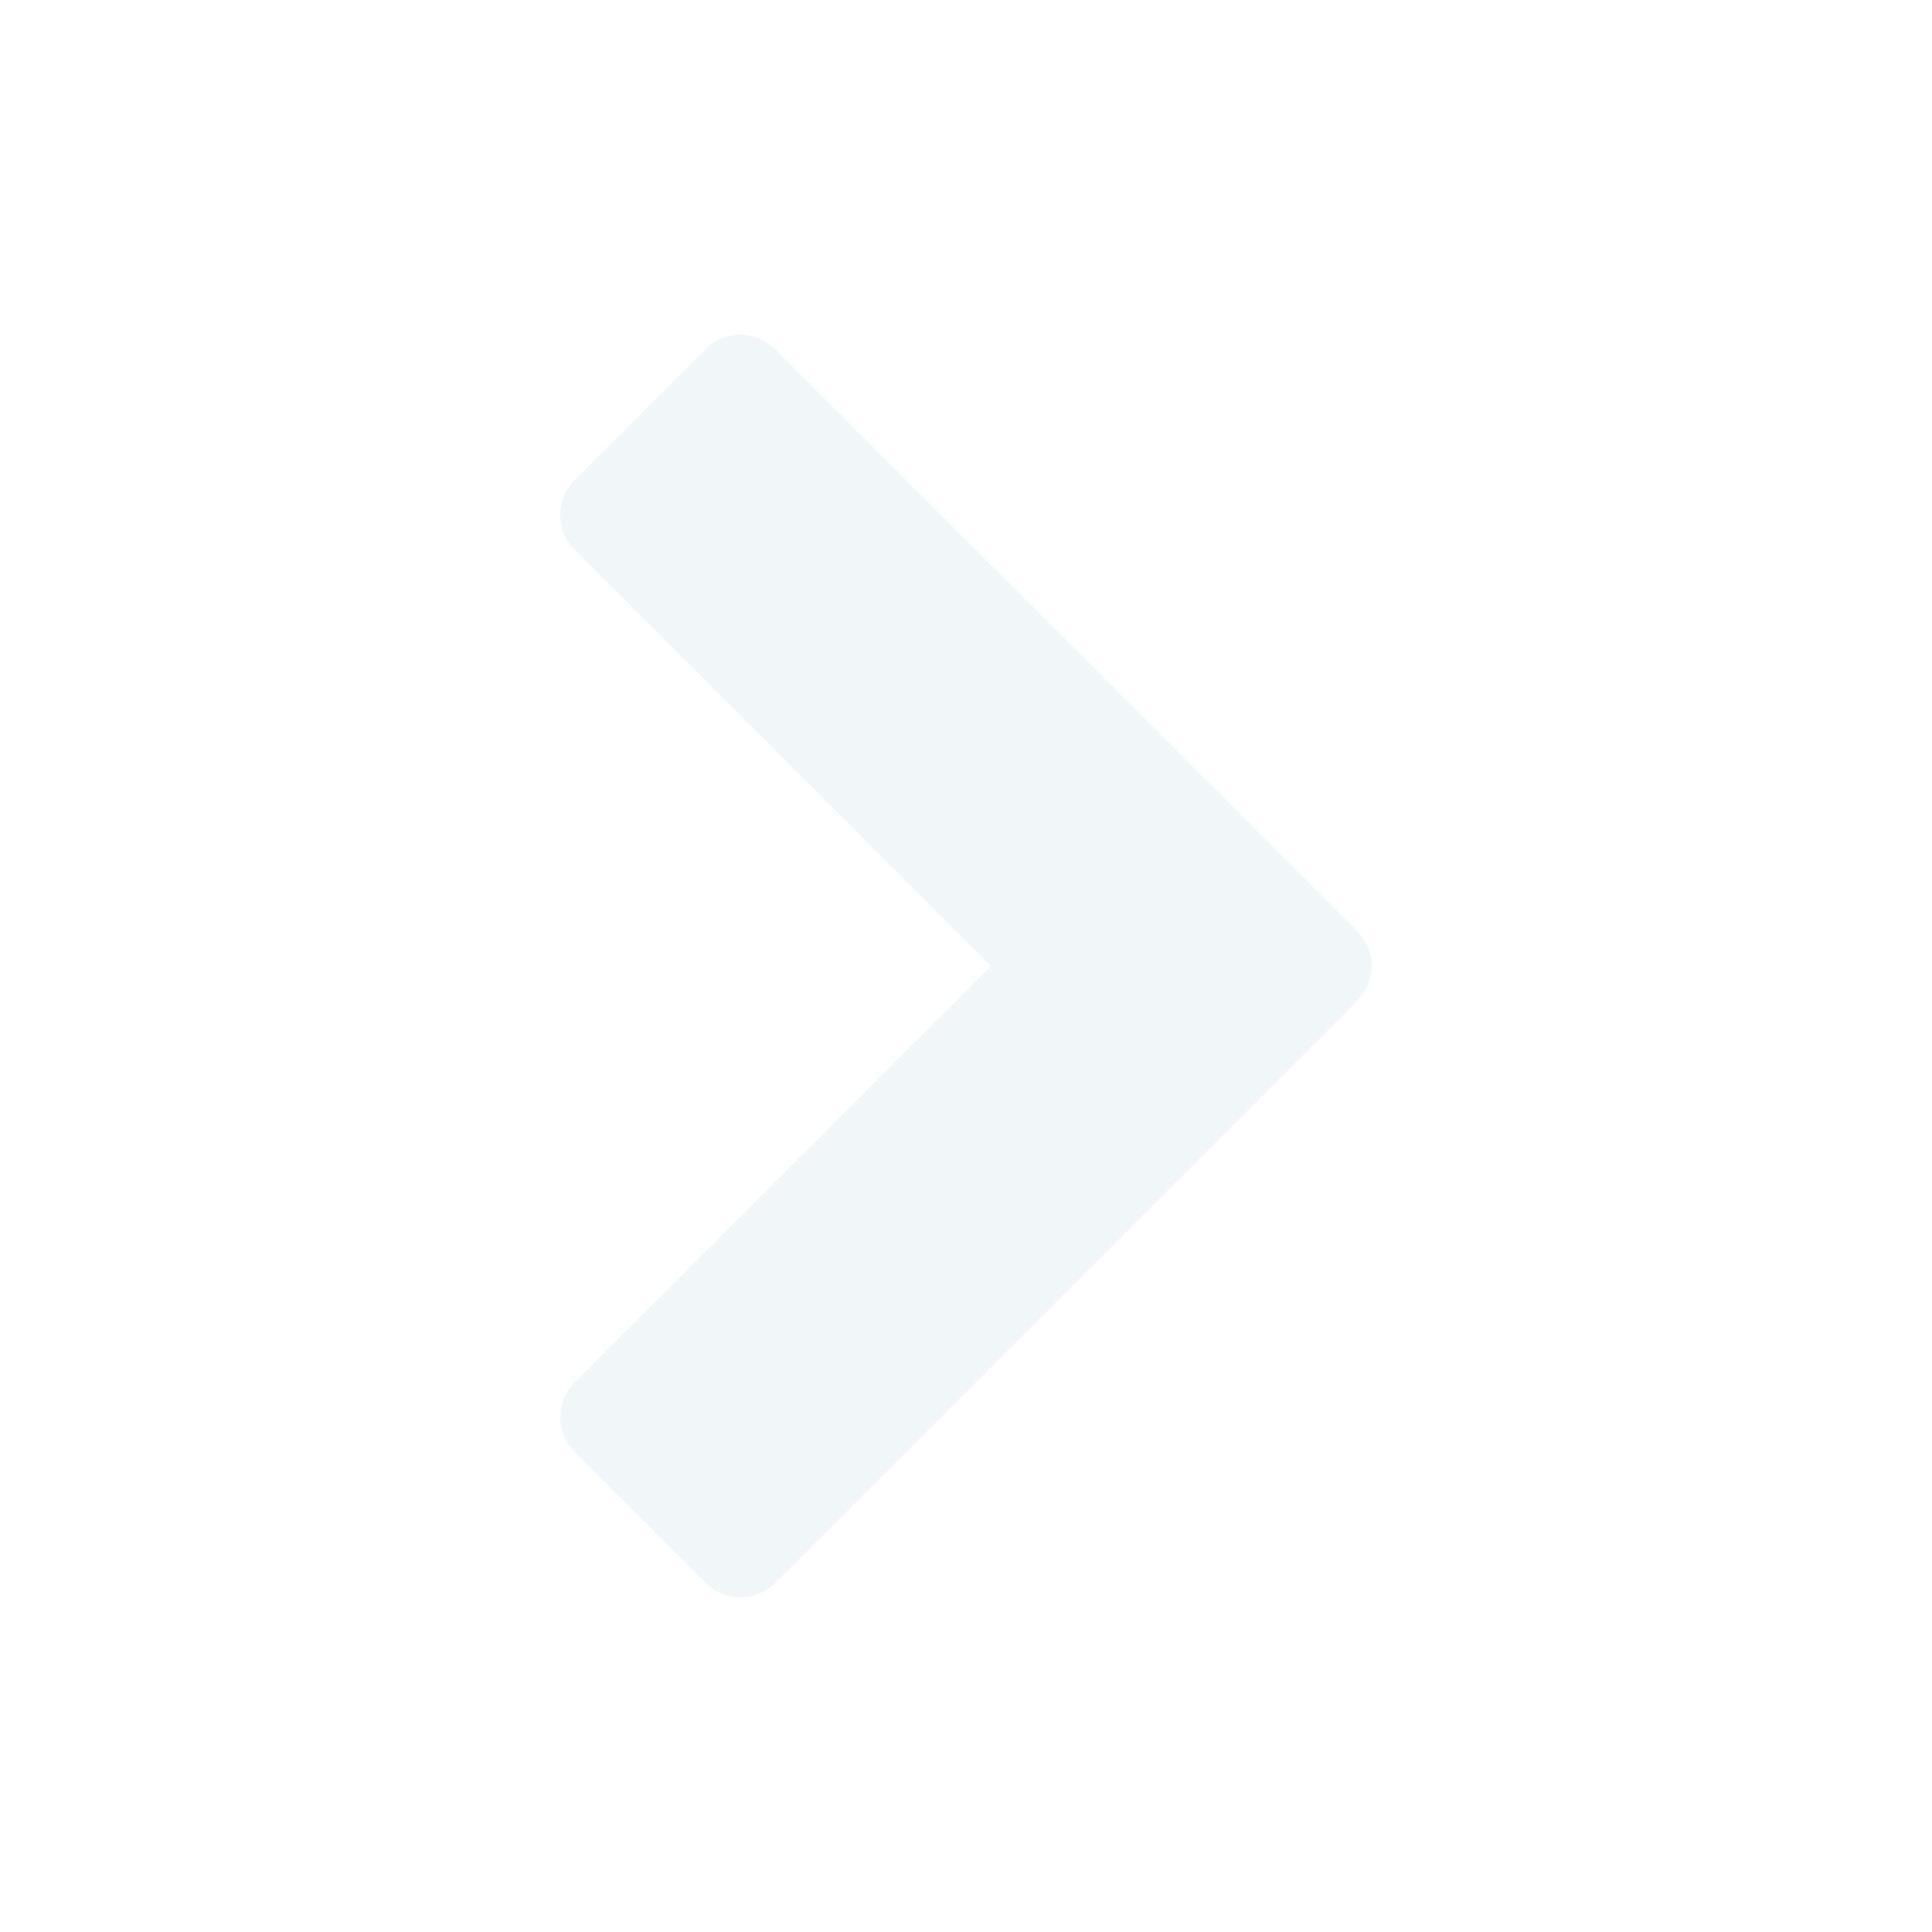
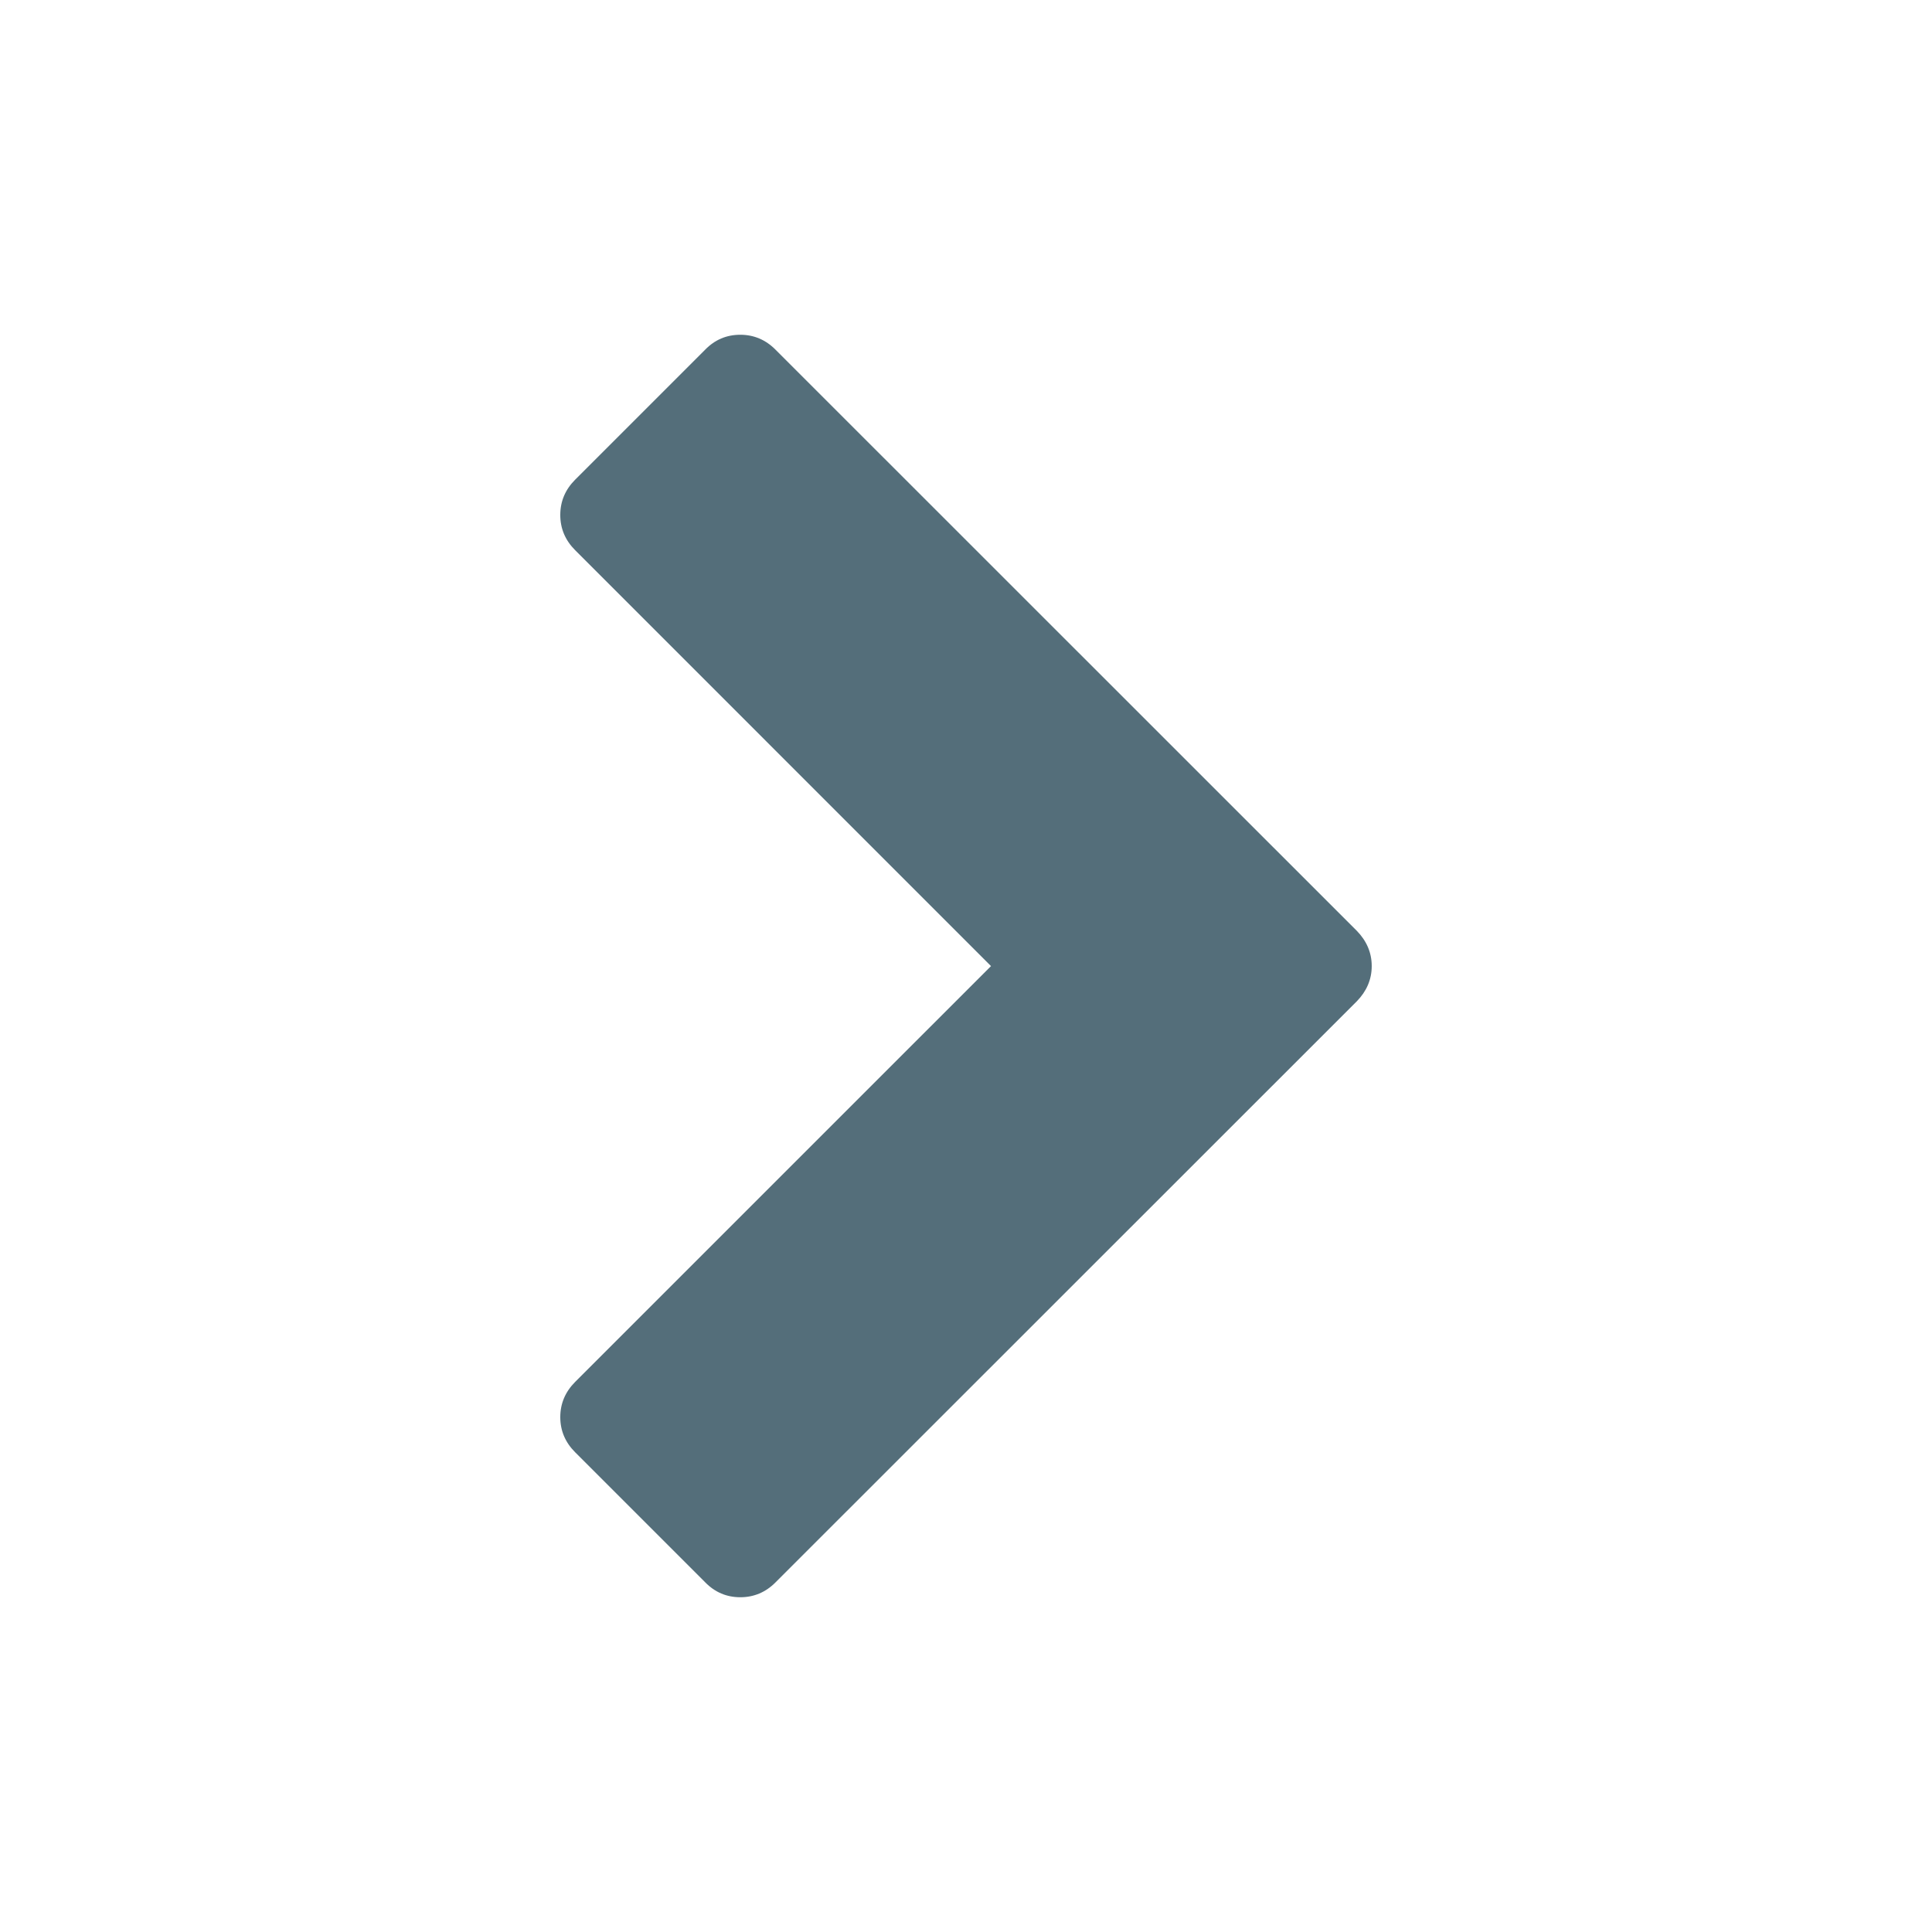
<svg xmlns="http://www.w3.org/2000/svg" version="1.1" id="Layer_3" x="0px" y="0px" width="100px" height="100px" viewBox="0 0 100 100" enable-background="new 0 0 100 100" xml:space="preserve">
  <g>
-     <path fill="#F1F6F9" d="M70.229,51.826L40.142,81.902c-0.508,0.514-1.122,0.771-1.823,0.771c-0.709,0-1.316-0.258-1.817-0.771   l-6.729-6.729C29.258,74.66,29,74.051,29,73.35s0.258-1.309,0.771-1.824l21.523-21.522L29.771,28.479   C29.258,27.966,29,27.358,29,26.656c0-0.708,0.258-1.315,0.771-1.829l6.729-6.729c0.501-0.514,1.108-0.771,1.817-0.771   c0.701,0,1.315,0.258,1.822,0.771L70.229,48.18C70.731,48.693,71,49.302,71,50.003C71,50.705,70.731,51.312,70.229,51.826z" />
+     <path fill="#546E7A" d="M70.229,51.826L40.142,81.902c-0.508,0.514-1.122,0.771-1.823,0.771c-0.709,0-1.316-0.258-1.817-0.771   l-6.729-6.729C29.258,74.66,29,74.051,29,73.35s0.258-1.309,0.771-1.824l21.523-21.521L29.771,28.479   C29.258,27.966,29,27.358,29,26.656c0-0.708,0.258-1.315,0.771-1.829l6.729-6.729c0.501-0.514,1.108-0.771,1.817-0.771   c0.701,0,1.315,0.258,1.822,0.771L70.229,48.18C70.73,48.693,71,49.302,71,50.003C71,50.705,70.73,51.312,70.229,51.826z" />
  </g>
</svg>
